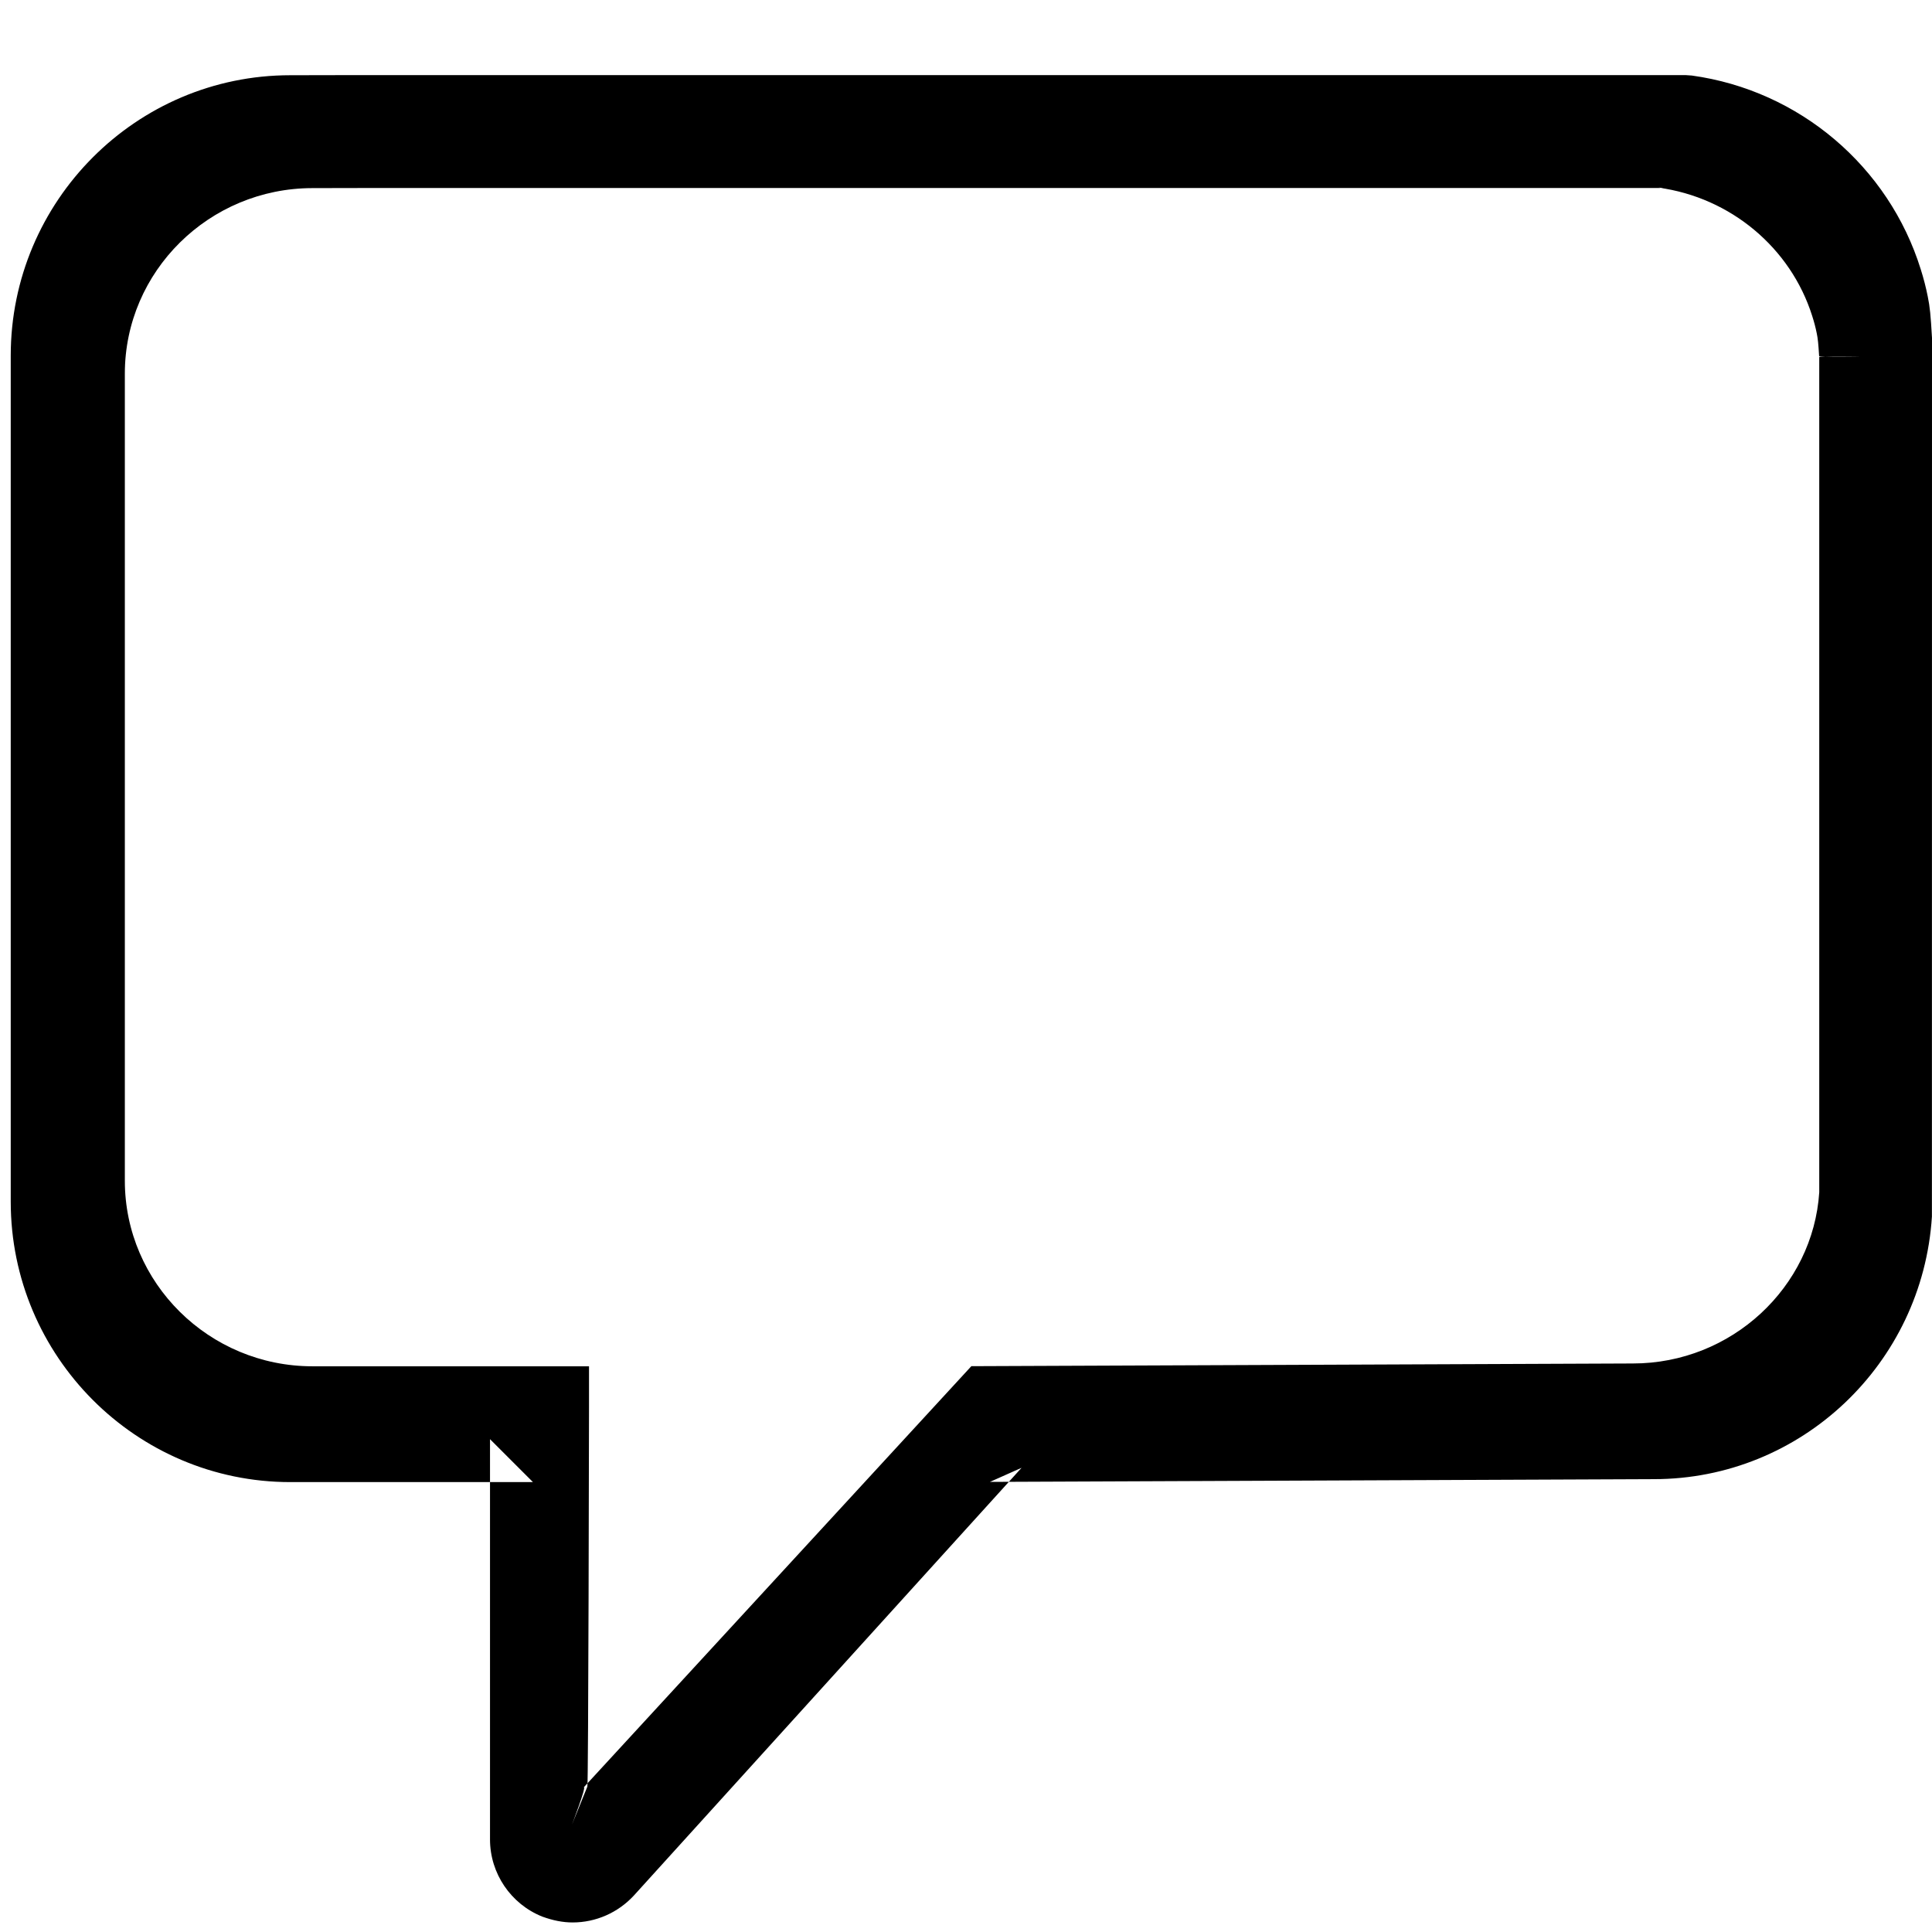
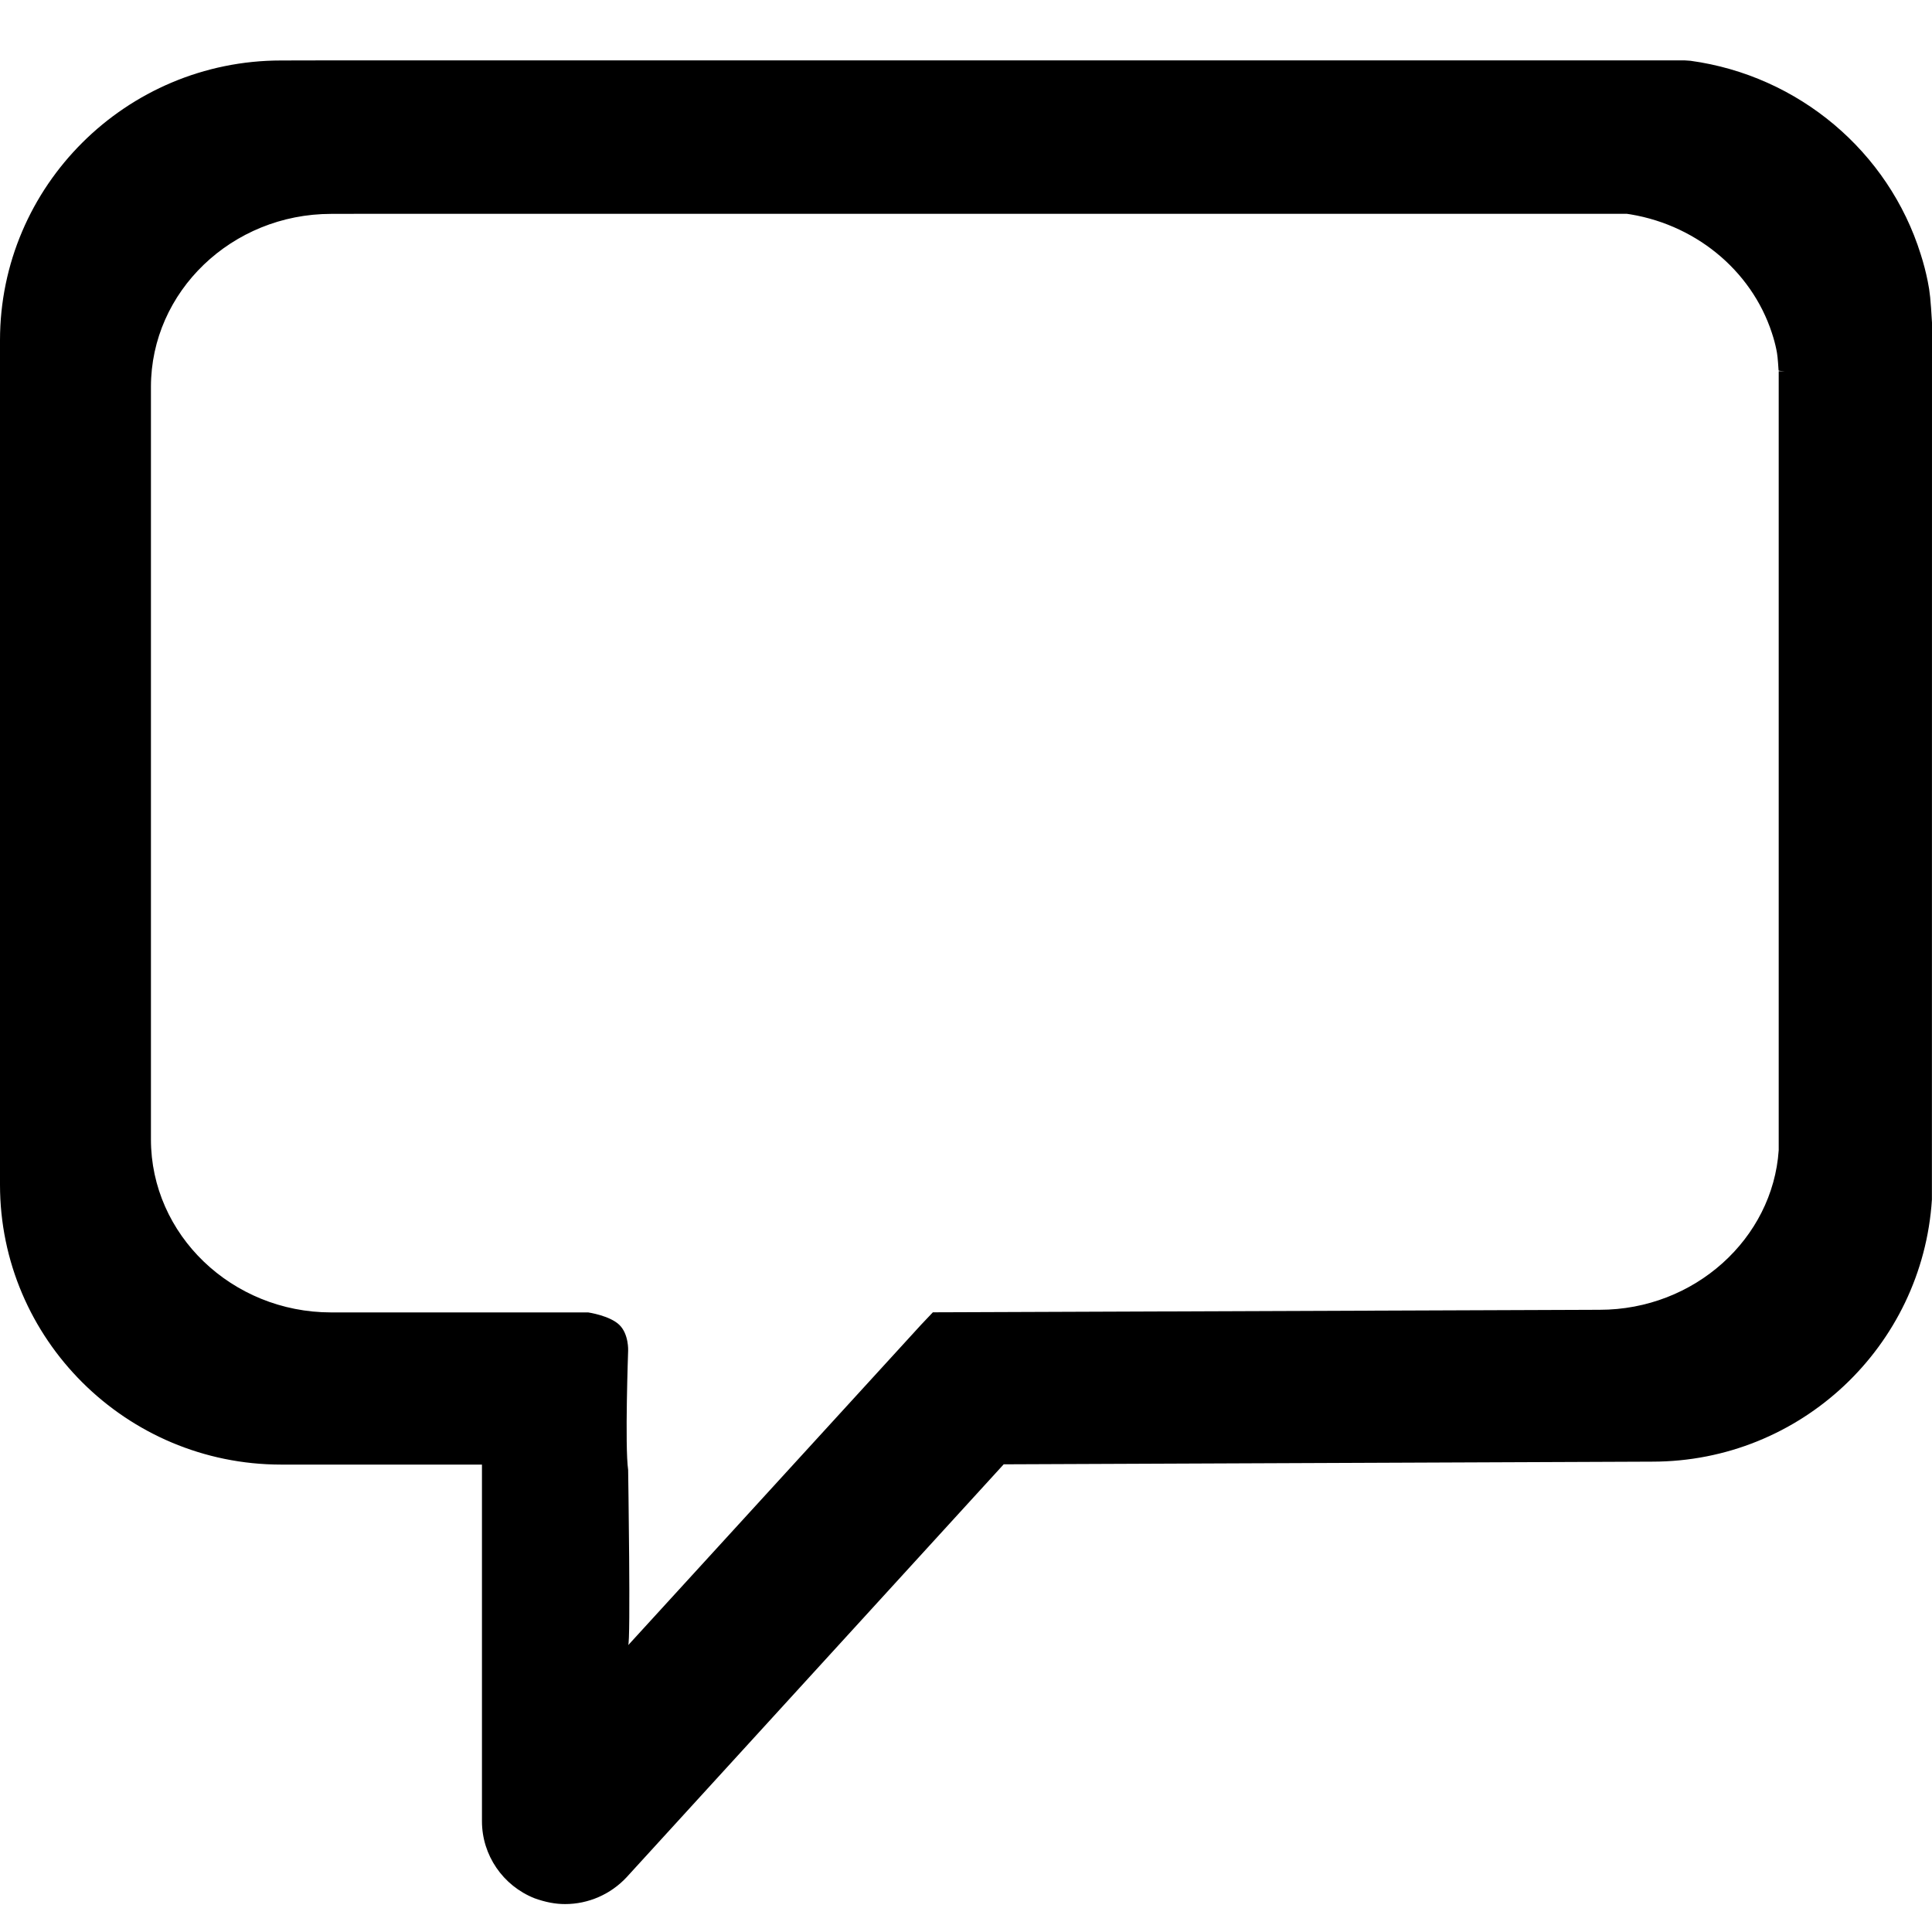
- <svg xmlns="http://www.w3.org/2000/svg" width="180px" height="180px" viewBox="0 0 180 180" version="1.1">
+ <svg xmlns="http://www.w3.org/2000/svg" width="128px" height="128px" viewBox="0 0 128 128" version="1.1">
  <defs />
  <g id="iconos" stroke="none" stroke-width="1" fill="none" fill-rule="evenodd">
-     <g id="comment" fill="#000000">
-       <path d="M179.602,27.612 C179.437,26.778 179.22,25.94 178.953,25.096 C175.975,15.516 167.648,8.421 157.625,7.038 L157.078,7 L31.624,7 L27.044,7.009 C12.686,7.009 1,18.73 1,33.133 L1,111.96 C1,126.363 12.686,138.084 27.052,138.084 L49.653,138.084 L45.653,134.084 L45.653,171.377 C45.653,174.541 47.593,177.398 50.529,178.569 C51.543,178.935 52.445,179.11 53.355,179.11 C55.514,179.11 57.575,178.202 59.052,176.607 L95.177,136.752 L92.23,138.065 L154.085,137.809 C167.813,137.809 179.119,127.058 179.992,113.347 L180,31.488 C179.876,29.338 179.806,28.603 179.602,27.612 Z M173.369,33.244 L169.495,33.244 L169.495,111.087 C168.916,119.927 161.33,127.032 152.129,127.032 L92.207,127.277 L90.499,127.284 L89.352,128.53 L54.393,166.517 C54.655,166.429 53.287,170 53.287,170 L54.722,166.456 C54.822,166.495 54.877,131.11 54.877,131.11 L54.877,127.294 L51.003,127.294 L29.114,127.294 C19.485,127.294 11.631,119.536 11.631,110.006 L11.631,34.814 C11.631,25.285 19.485,17.526 29.114,17.526 L33.549,17.517 L155.043,17.517 L154.513,17.481 C161.237,18.396 166.836,23.094 168.837,29.432 C169.017,29.992 169.155,30.518 169.263,31.056 C169.367,31.554 169.412,32.02 169.483,33.165 C169.493,33.33 173.369,33.244 173.369,33.244 Z" id="Fill-1" />
+     <g id="comment" fill-rule="nonzero" fill="#000000">
+       <path d="M127.716,18.629 C127.597,18.037 127.443,17.442 127.251,16.843 C125.122,10.044 119.167,5.009 112,4.027 L111.608,4 L21.898,4 L18.624,4.007 C8.356,4.007 0,12.325 0,22.547 L0,78.492 C0,88.715 8.356,97.033 18.63,97.033 L34.791,97.033 L31.931,94.194 L31.931,120.661 C31.931,122.907 33.318,124.935 35.417,125.766 C36.143,126.026 36.788,126.15 37.438,126.15 C38.982,126.15 40.456,125.505 41.512,124.374 L67.345,96.087 L65.237,97.02 L109.469,96.838 C119.286,96.838 127.37,89.208 127.994,79.477 L128,21.379 C127.911,19.854 127.861,19.332 127.716,18.629 Z M120.49,24.592 L117.844,24.592 L117.844,76.205 C117.448,82.066 112.265,86.777 105.98,86.777 L62.972,86.94 L61.805,86.944 L61.022,87.77 L41.616,109 C41.795,108.942 41.616,97.382 41.616,97.382 C41.391,95.815 41.616,89.481 41.616,89.481 C41.616,89.481 41.666,88.382 41.027,87.77 C40.387,87.159 38.97,86.951 38.97,86.951 L21.944,86.951 C15.365,86.951 10,81.807 10,75.489 L10,25.633 C10,19.315 15.365,14.17 21.944,14.17 L24.974,14.164 L107.971,14.164 L107.609,14.14 C112.202,14.747 116.027,17.862 117.394,22.065 C117.517,22.436 117.611,22.784 117.685,23.141 C117.756,23.471 117.787,23.781 117.835,24.539 C117.842,24.649 120.49,24.592 120.49,24.592 Z" id="Fill-1" />
    </g>
  </g>
</svg>
